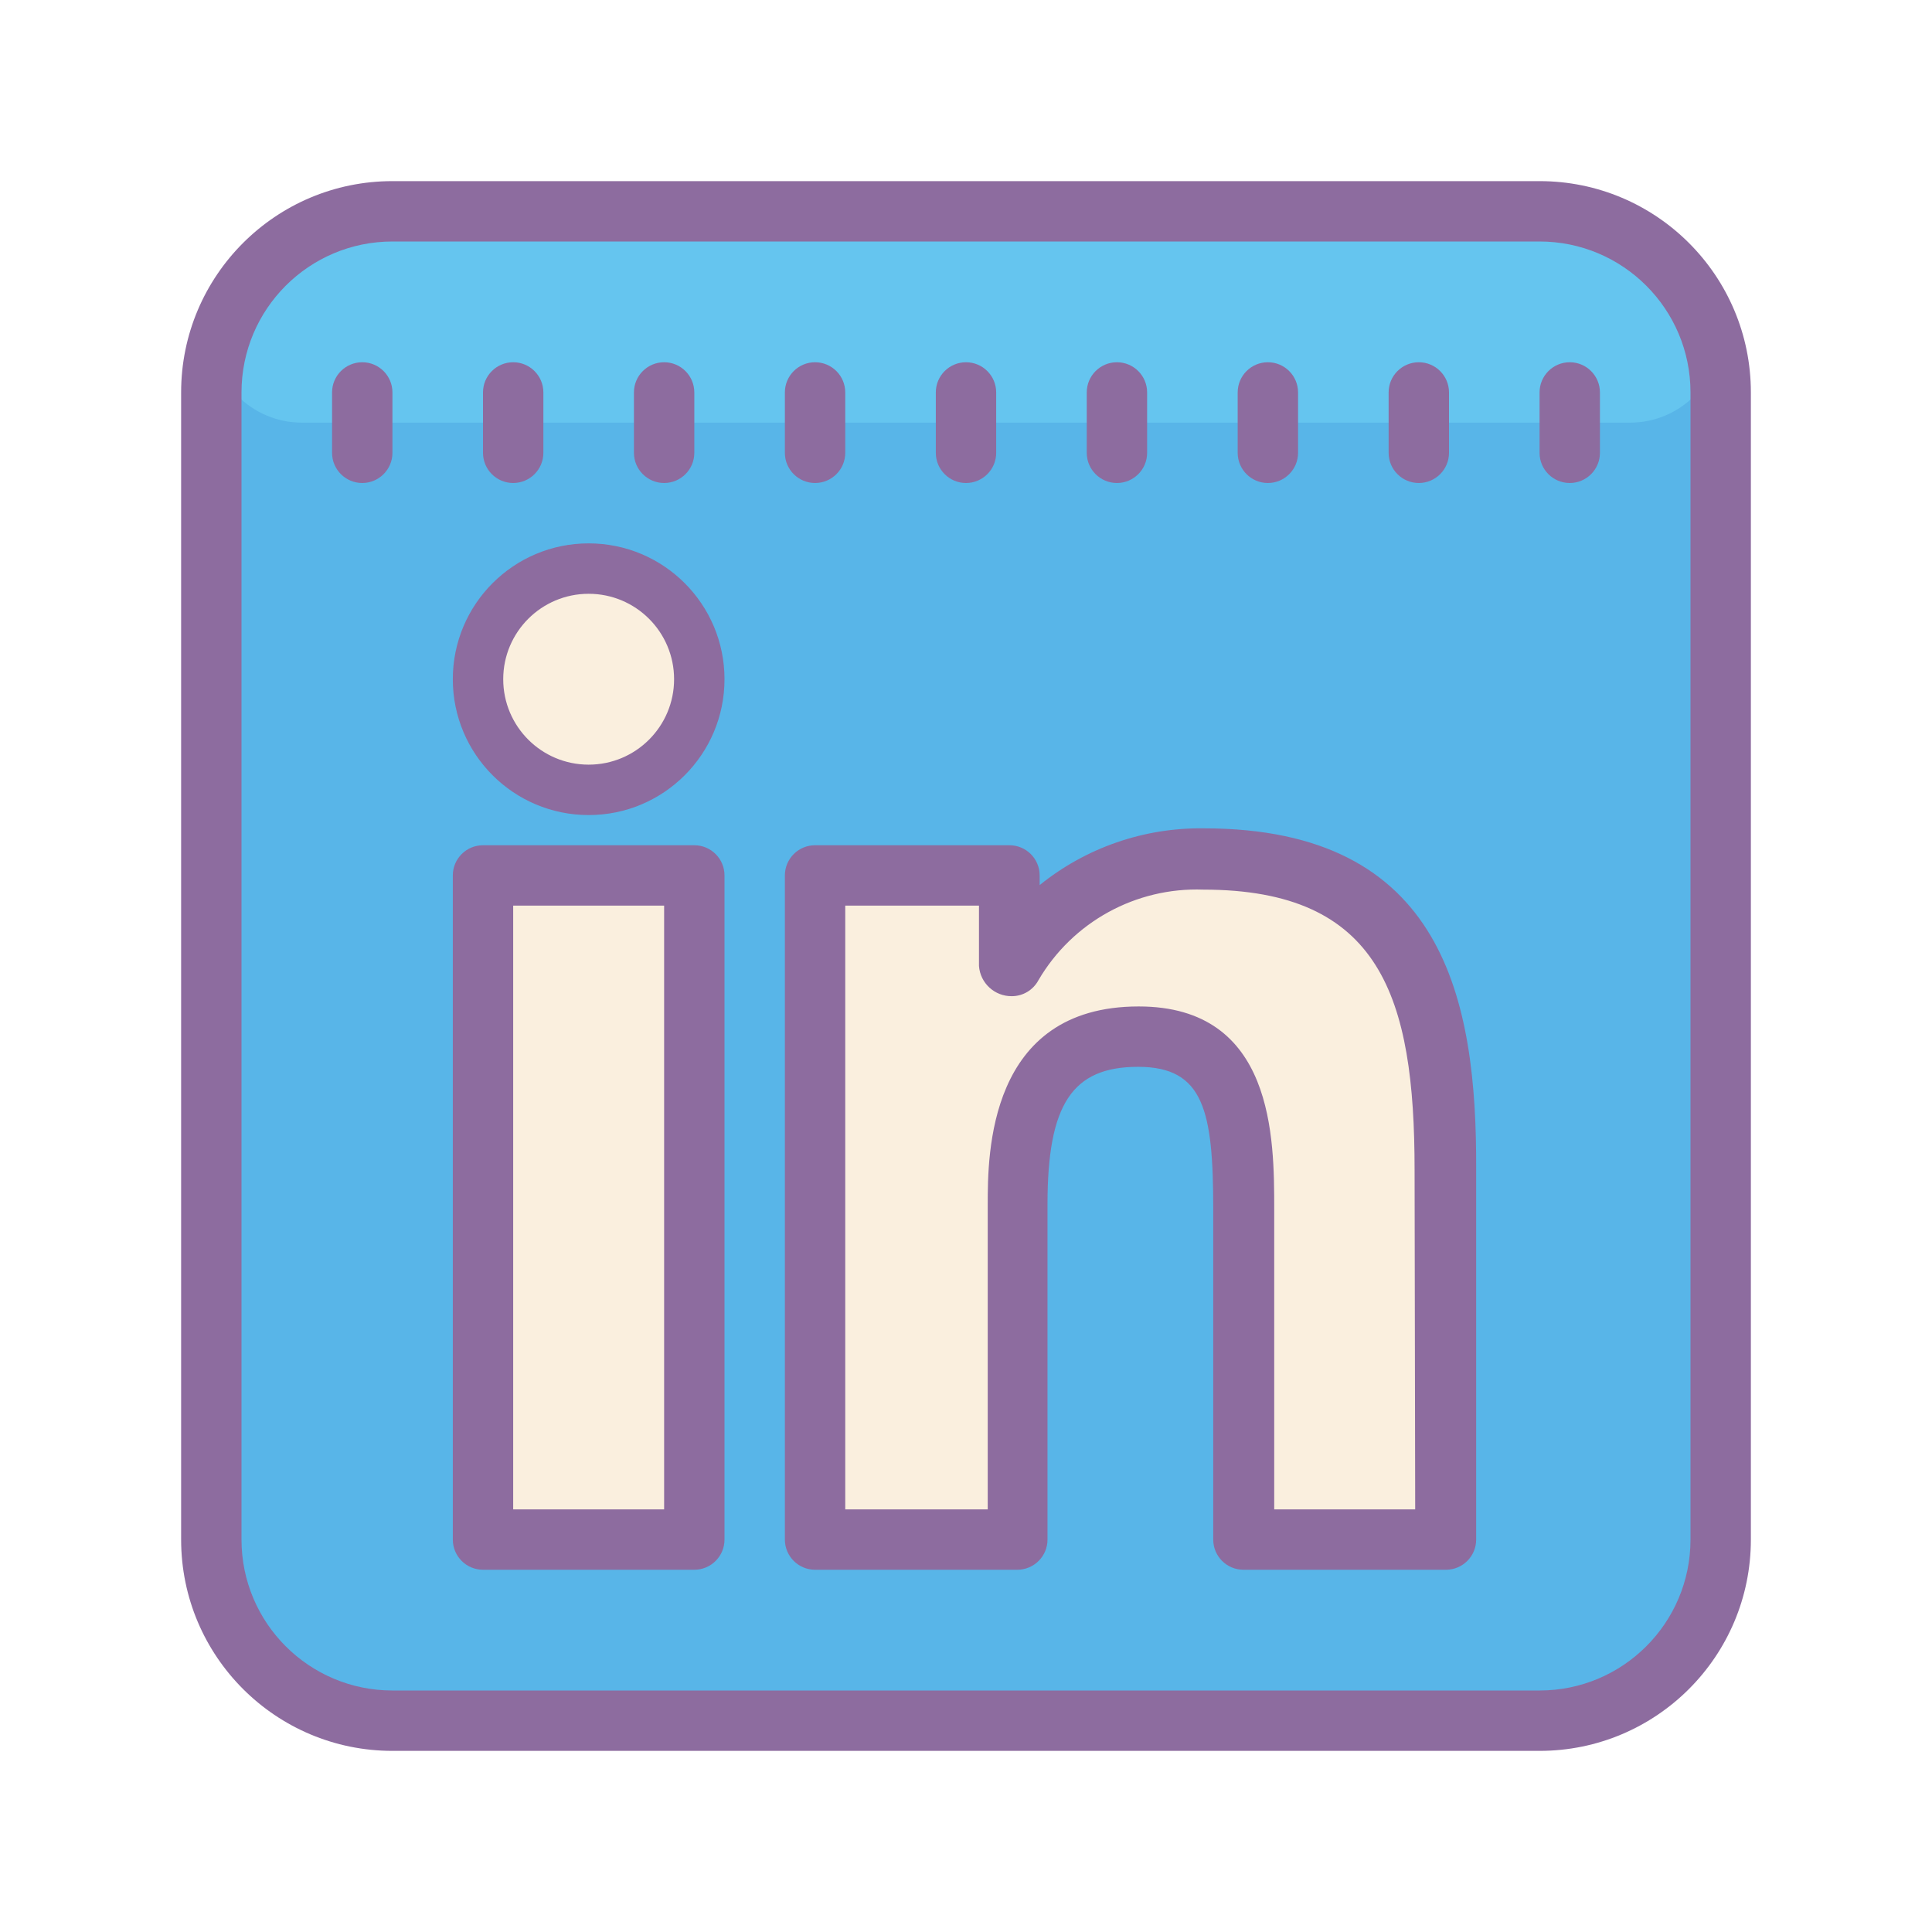
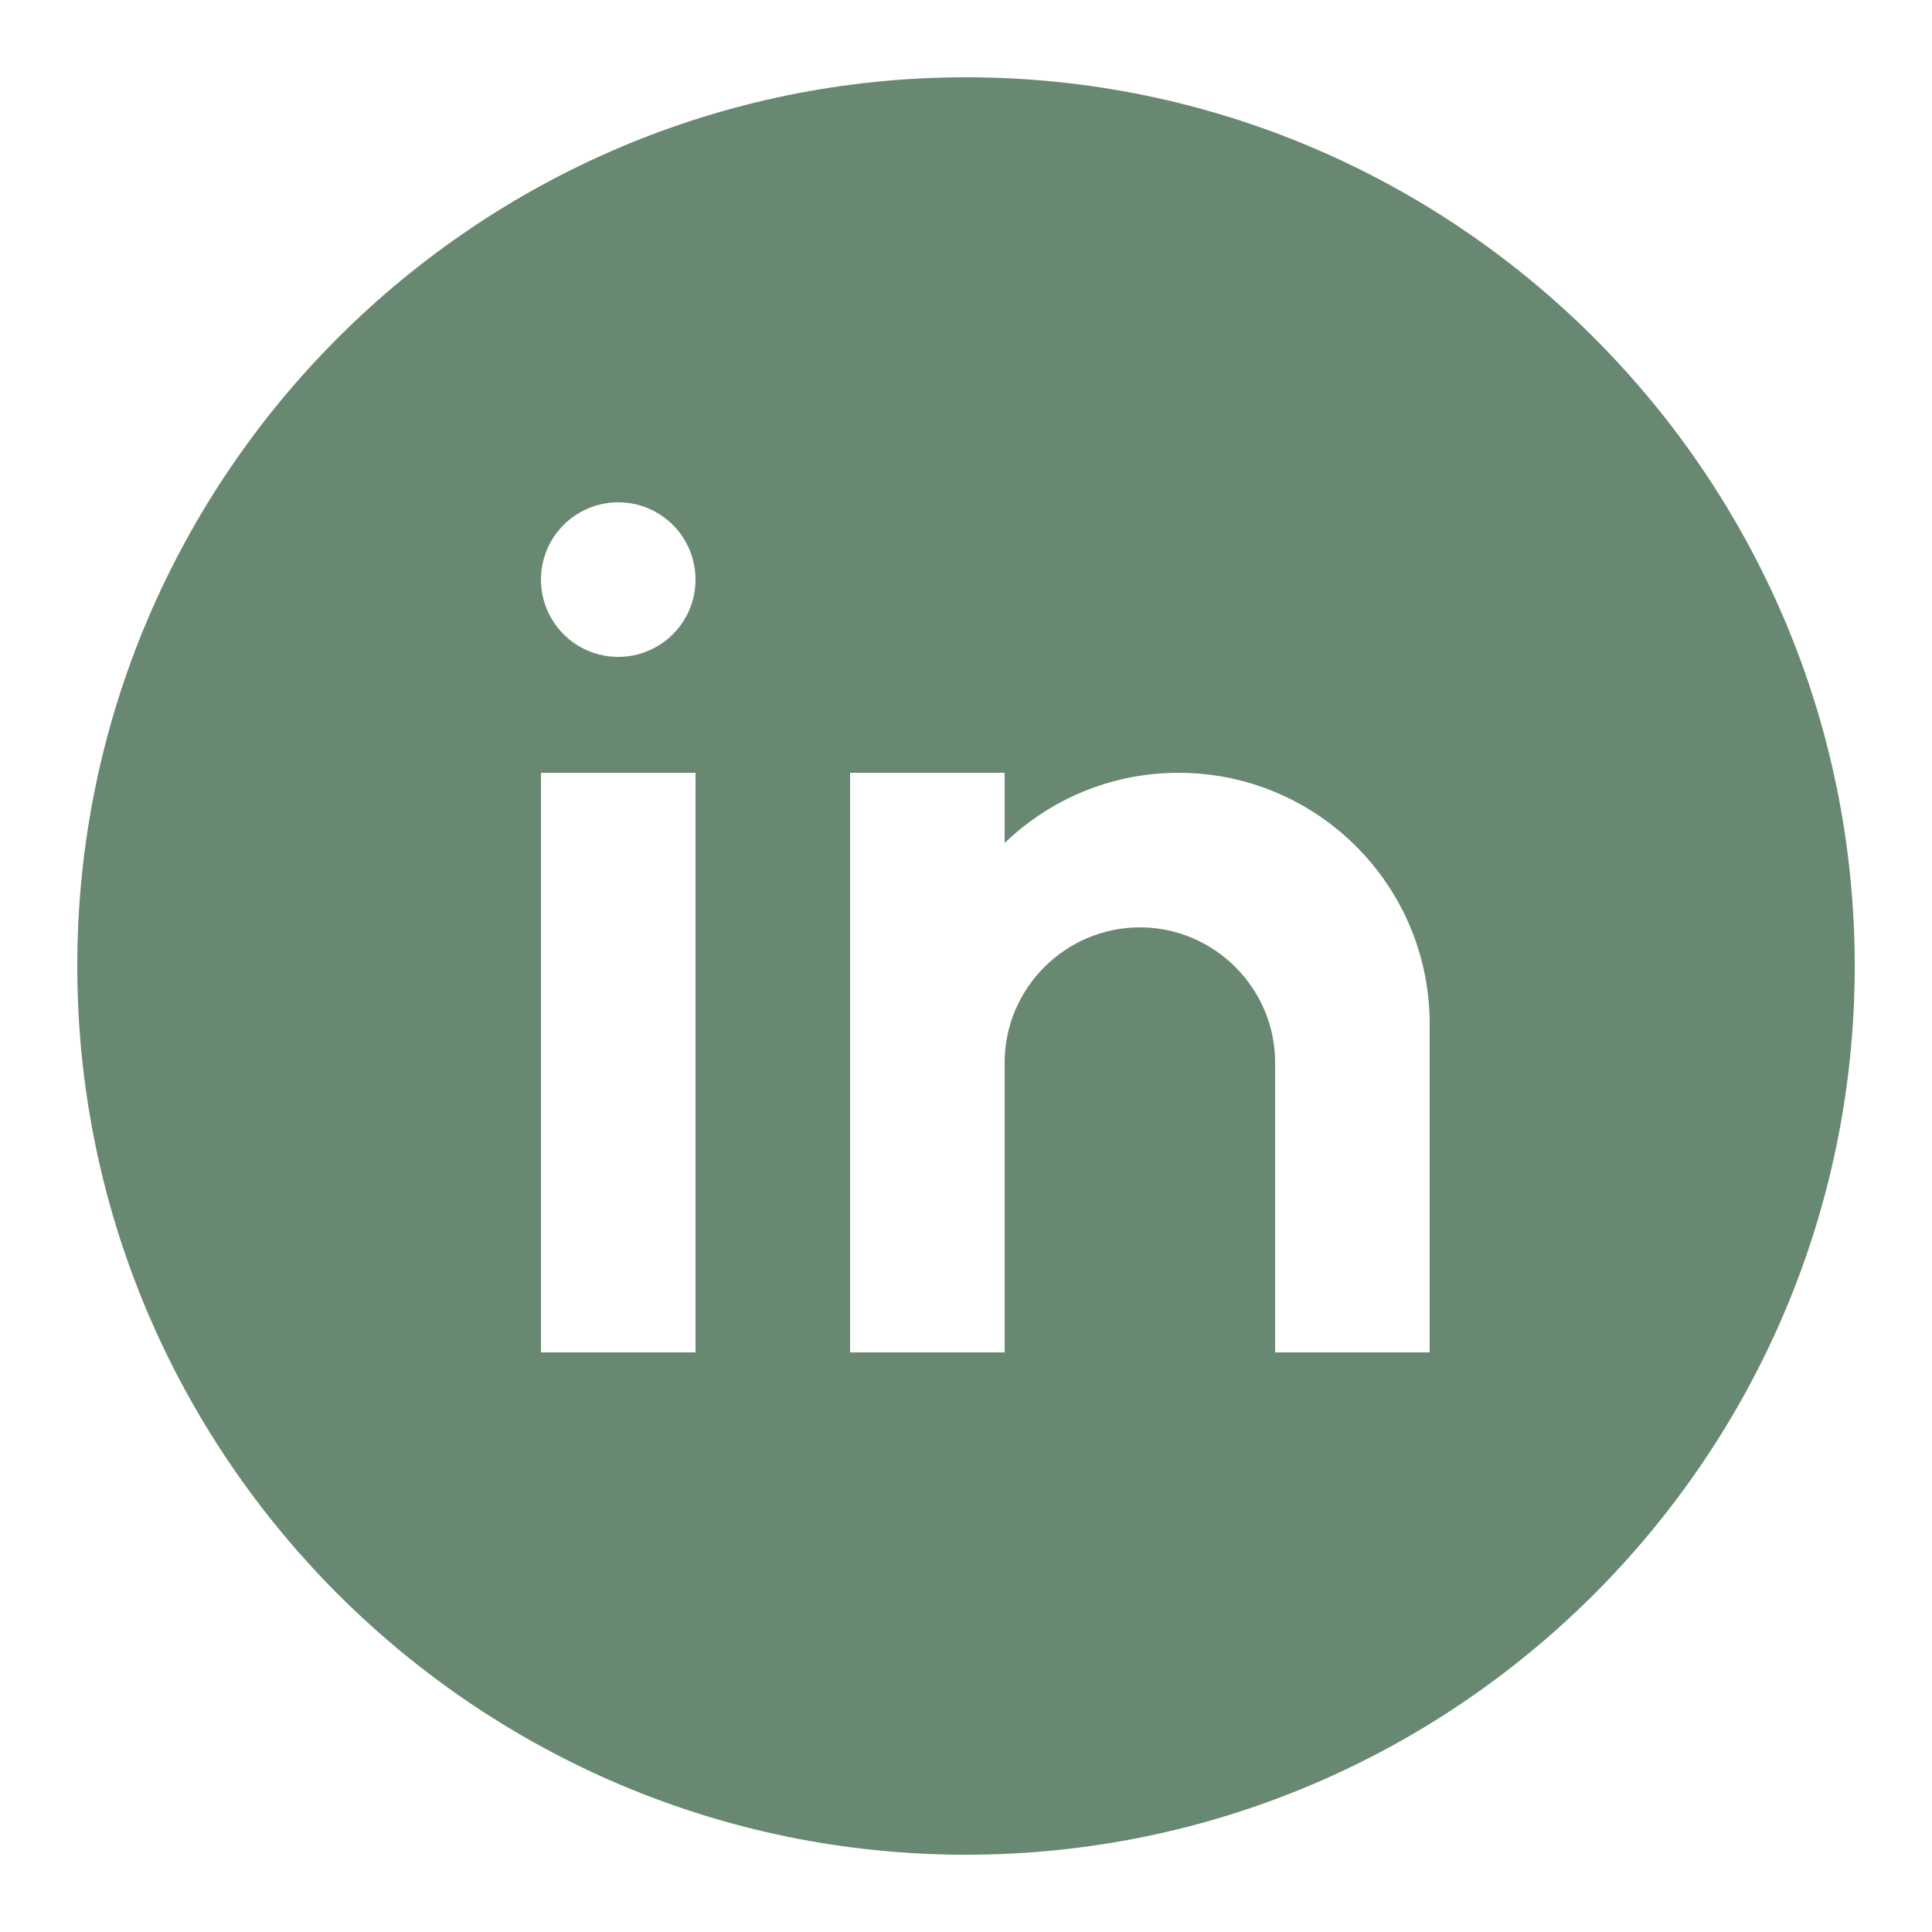
- <svg xmlns="http://www.w3.org/2000/svg" viewBox="0 0 64 64" width="64px" height="64px">
-   <rect width="50" height="50" x="7" y="7" fill="#58b5e8" rx="6" ry="6" />
-   <path fill="#faefde" d="M19.5 19A3.5 3.5 0 1 0 19.5 26 3.5 3.5 0 1 0 19.5 19zM39.76 28c-2.21 0-5 1.78-6.19 2.79V29.46a1 1 0 0 0-1-1H27.48a1 1 0 0 0-1 1v21a1 1 0 0 0 1 1h5.4a1 1 0 0 0 1-1V39.88c0-3.16 1.78-5.34 3.89-5.34s3.37 2.39 3.37 5.51V50.48a1 1 0 0 0 1 1h5.4a1 1 0 0 0 1-1V38.77C48.4 33.44 47.37 28 39.76 28zM16 29H23V51H16z" />
-   <path fill="#65c5ef" d="M11,7H53a4,4,0,0,1,4,4v0a3,3,0,0,1-3,3H10a3,3,0,0,1-3-3v0a4,4,0,0,1,4-4Z" />
-   <path fill="#8d6c9f" d="M23 28H16a1 1 0 0 0-1 1V51a1 1 0 0 0 1 1h7a1 1 0 0 0 1-1V29A1 1 0 0 0 23 28zM22 50H17V30h5zM39.88 27.44a8.47 8.47 0 0 0-5.44 1.88V29a1 1 0 0 0-1-1H27a1 1 0 0 0-1 1V51a1 1 0 0 0 1 1h6.7a1 1 0 0 0 1-1V39.89c0-3.31.82-4.55 3-4.55s2.49 1.46 2.49 4.72V51a1 1 0 0 0 1 1h6.71a1 1 0 0 0 1-1V38.72C48.92 33.14 47.85 27.44 39.88 27.44zm7 22.56H42.21V40.06c0-2.35 0-6.72-4.49-6.72-5 0-5 4.93-5 6.55V50H28V30h4.43v2a1.08 1.08 0 0 0 1.09 1 1 1 0 0 0 .88-.53 6.07 6.07 0 0 1 5.46-3c5.87 0 7 3.55 7 9.29zM19.5 18A4.5 4.5 0 1 0 24 22.5 4.5 4.5 0 0 0 19.5 18zm0 7.33a2.83 2.83 0 1 1 2.83-2.83A2.83 2.83 0 0 1 19.5 25.33z" />
-   <path fill="#8d6c9f" d="M51,6H13a7,7,0,0,0-7,7V51a7,7,0,0,0,7,7H51a7,7,0,0,0,7-7V13A7,7,0,0,0,51,6Zm5,45a5,5,0,0,1-5,5H13a5,5,0,0,1-5-5V13a5,5,0,0,1,5-5H51a5,5,0,0,1,5,5Z" />
-   <path fill="#8d6c9f" d="M17 16a1 1 0 0 0 1-1V13a1 1 0 0 0-2 0v2A1 1 0 0 0 17 16zM12 12a1 1 0 0 0-1 1v2a1 1 0 0 0 2 0V13A1 1 0 0 0 12 12zM32 16a1 1 0 0 0 1-1V13a1 1 0 0 0-2 0v2A1 1 0 0 0 32 16zM37 16a1 1 0 0 0 1-1V13a1 1 0 0 0-2 0v2A1 1 0 0 0 37 16zM42 16a1 1 0 0 0 1-1V13a1 1 0 0 0-2 0v2A1 1 0 0 0 42 16zM47 16a1 1 0 0 0 1-1V13a1 1 0 0 0-2 0v2A1 1 0 0 0 47 16zM52 12a1 1 0 0 0-1 1v2a1 1 0 0 0 2 0V13A1 1 0 0 0 52 12zM22 16a1 1 0 0 0 1-1V13a1 1 0 0 0-2 0v2A1 1 0 0 0 22 16zM27 16a1 1 0 0 0 1-1V13a1 1 0 0 0-2 0v2A1 1 0 0 0 27 16z" />
+ <svg xmlns="http://www.w3.org/2000/svg" viewBox="0 0 50 50" width="50px" height="50px" fill="#688871">
+   <path d="M25,2C12.318,2,2,12.317,2,25s10.318,23,23,23s23-10.317,23-23S37.682,2,25,2z M18,35h-4V20h4V35z M16,17 c-1.105,0-2-0.895-2-2c0-1.105,0.895-2,2-2s2,0.895,2,2C18,16.105,17.105,17,16,17z M37,35h-4v-5v-2.5c0-1.925-1.575-3.5-3.5-3.5 S26,25.575,26,27.5V35h-4V20h4v1.816C27.168,20.694,28.752,20,30.5,20c3.59,0,6.5,2.91,6.5,6.5V35z" />
</svg>
